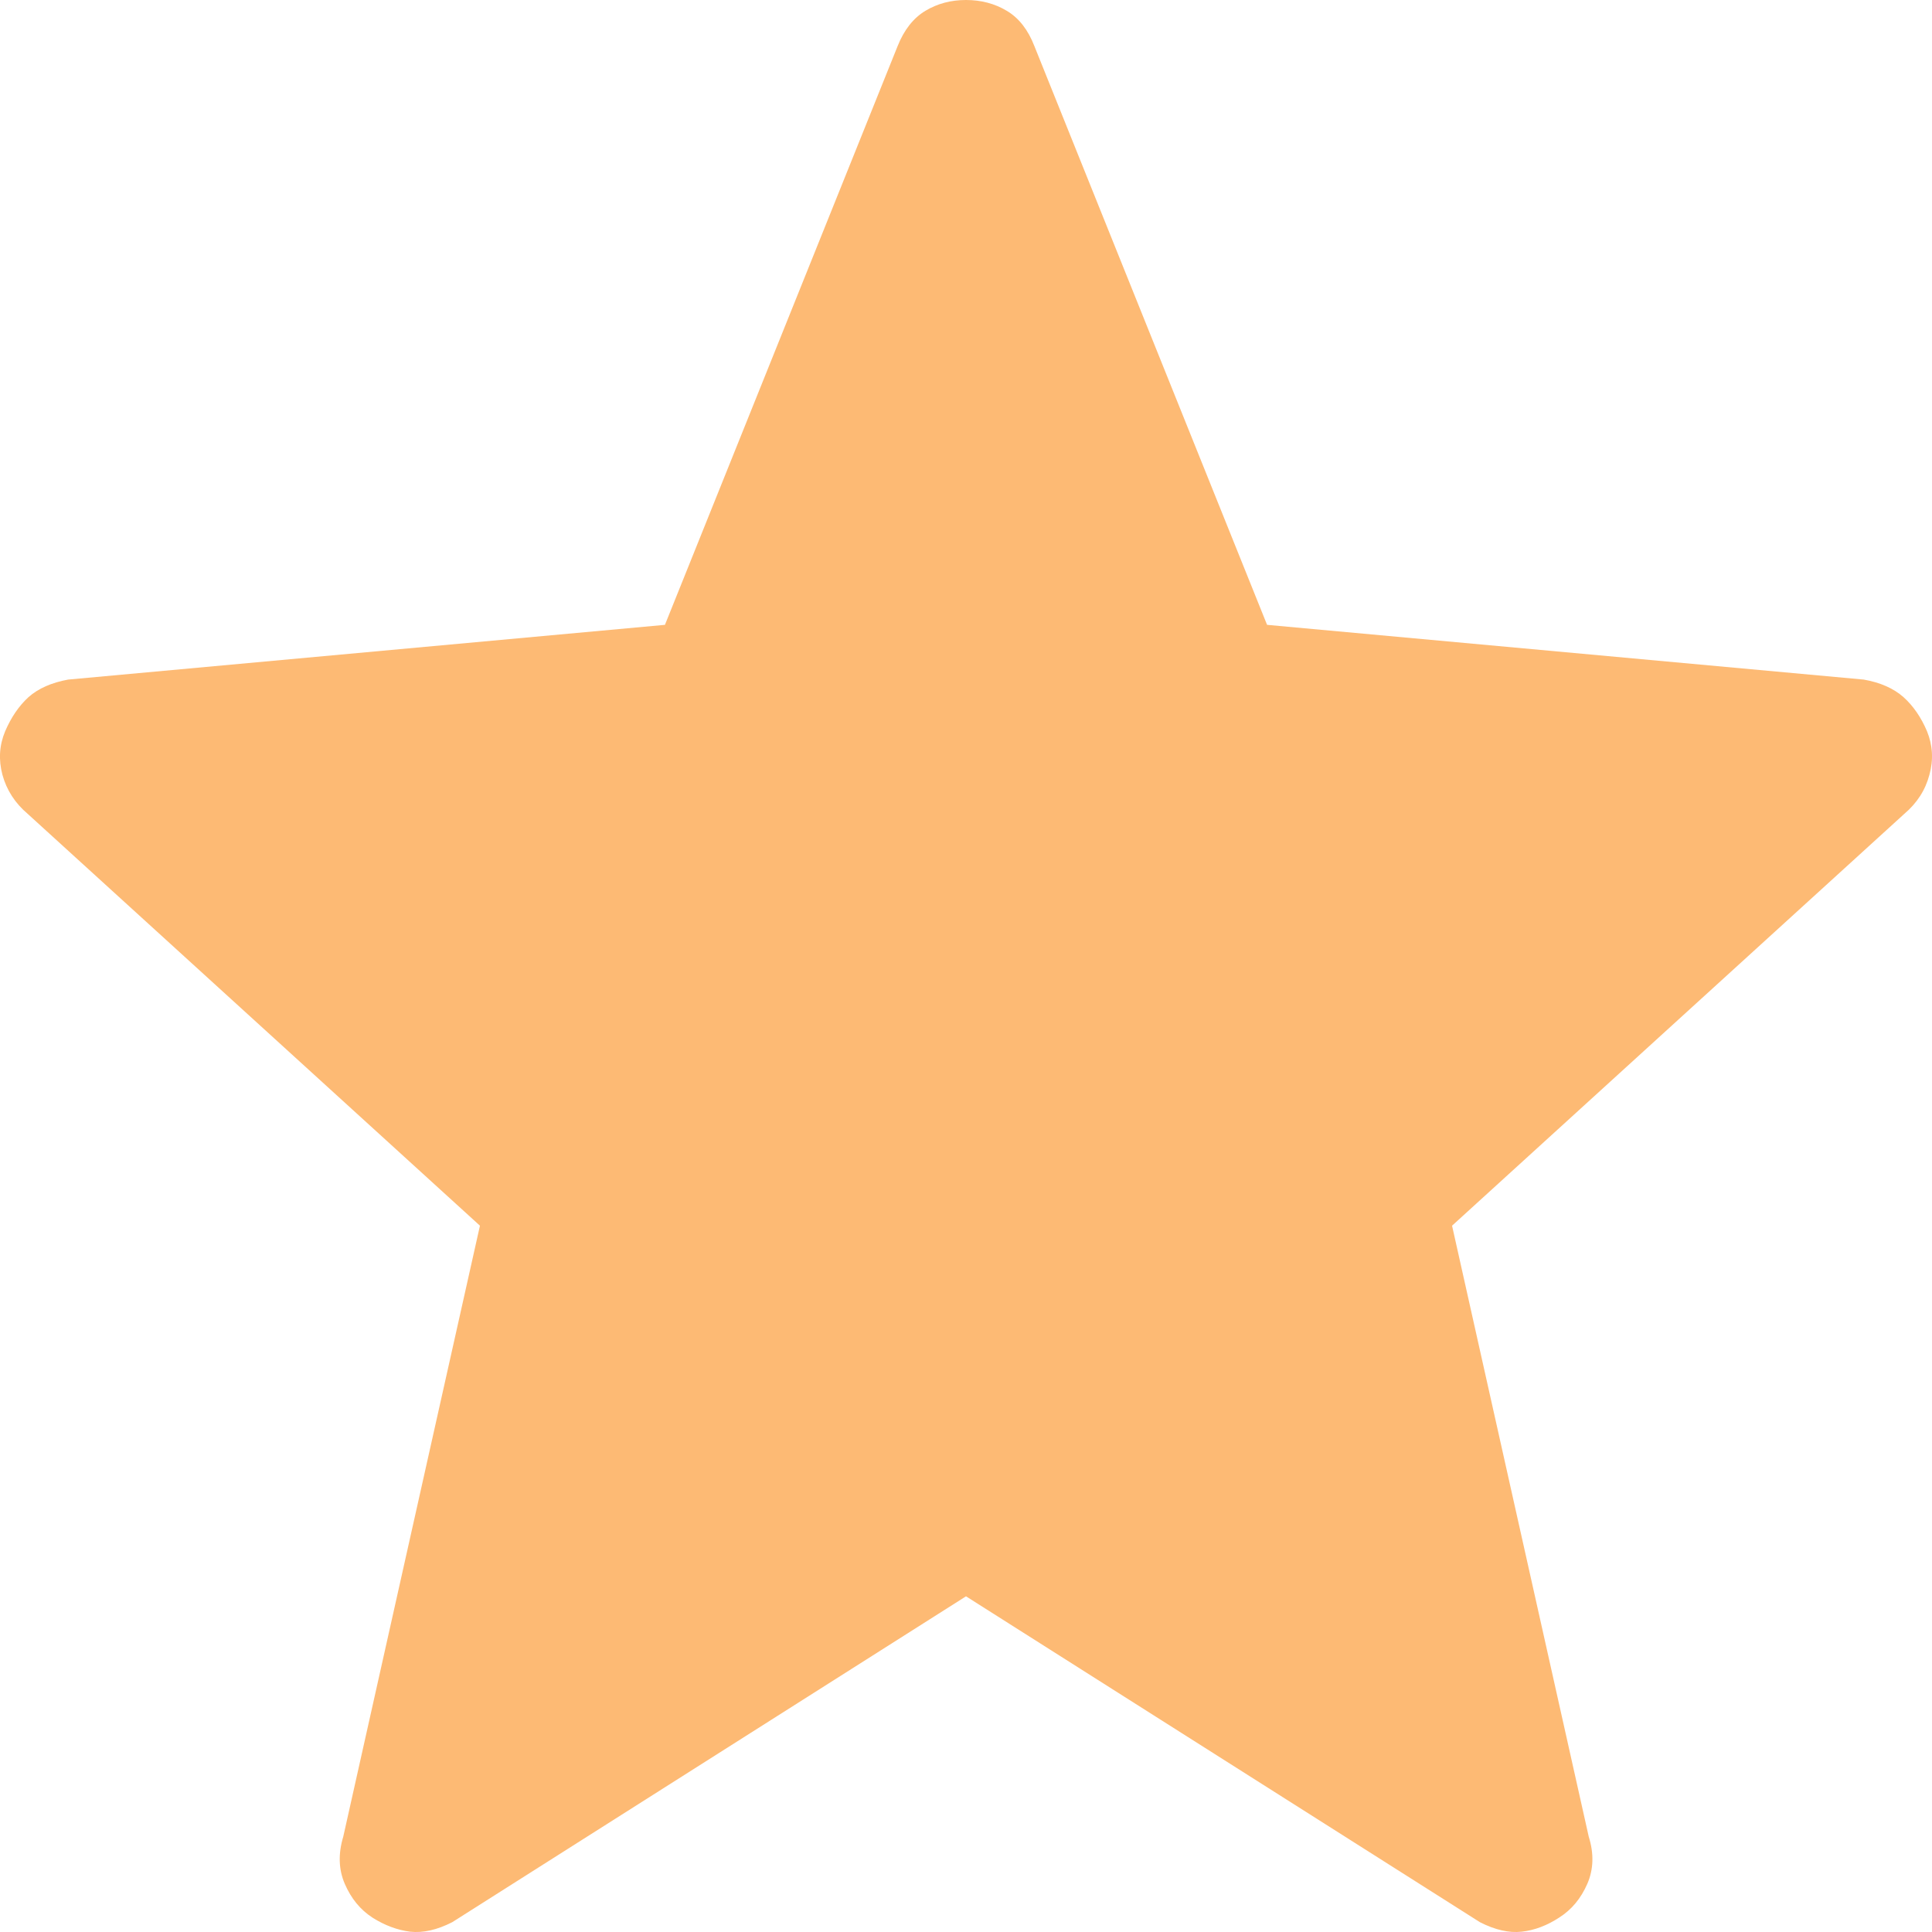
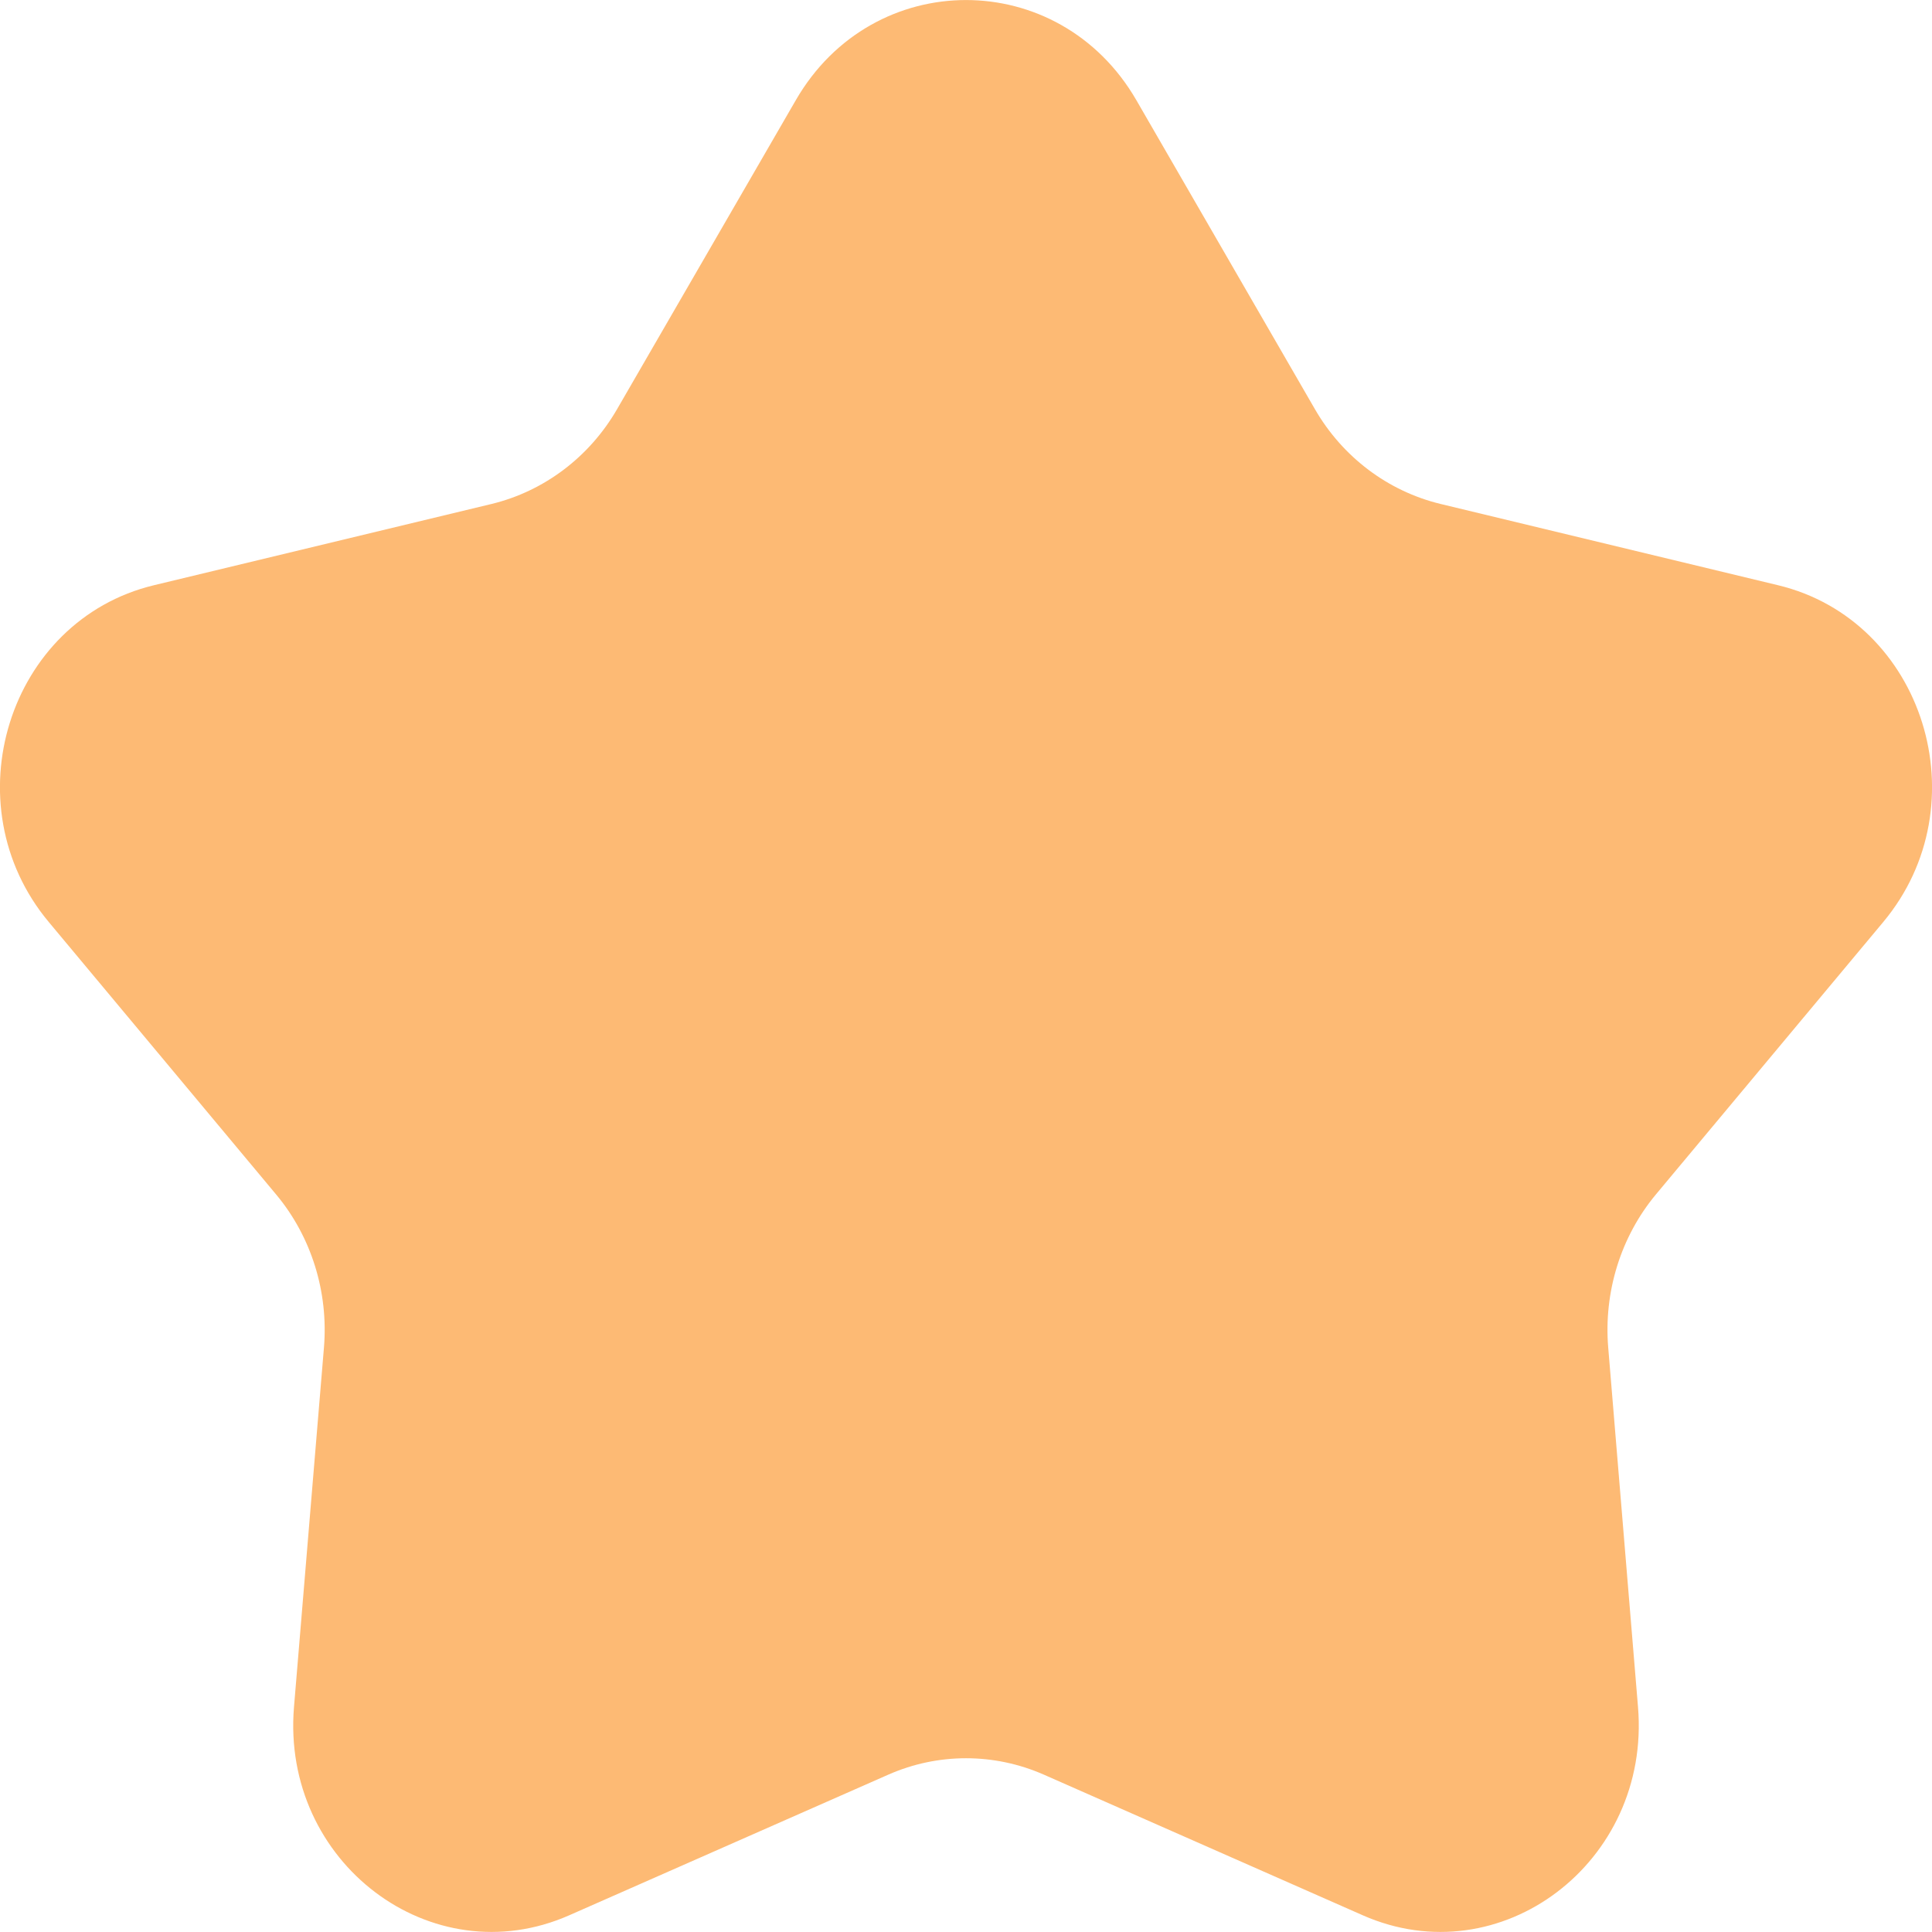
<svg xmlns="http://www.w3.org/2000/svg" width="12" height="12" viewBox="0 0 12 12" fill="none">
-   <path d="M6 9.915L2.809 11.939C2.715 11.987 2.628 12.007 2.547 11.998C2.468 11.988 2.39 11.959 2.314 11.911C2.238 11.862 2.181 11.792 2.142 11.702C2.103 11.613 2.1 11.514 2.132 11.408L2.981 7.613L0.172 5.055C0.093 4.988 0.041 4.907 0.015 4.812C-0.01 4.718 -0.004 4.628 0.032 4.542C0.069 4.456 0.117 4.385 0.177 4.33C0.238 4.276 0.32 4.24 0.423 4.221L4.13 3.881L5.575 0.287C5.615 0.186 5.673 0.112 5.748 0.067C5.823 0.022 5.907 0 6 0C6.093 0 6.178 0.022 6.253 0.067C6.329 0.112 6.386 0.186 6.425 0.287L7.87 3.881L11.576 4.221C11.679 4.239 11.762 4.276 11.823 4.33C11.884 4.385 11.932 4.455 11.969 4.542C12.004 4.628 12.01 4.718 11.984 4.812C11.959 4.907 11.907 4.988 11.828 5.055L9.019 7.613L9.868 11.408C9.901 11.513 9.898 11.611 9.859 11.701C9.819 11.792 9.762 11.861 9.685 11.91C9.61 11.959 9.533 11.989 9.452 11.998C9.373 12.007 9.286 11.987 9.192 11.939L6 9.915Z" fill="#FDBA74" />
+   <path d="M4.943 0.622C5.422 -0.207 6.578 -0.207 7.058 0.622L8.167 2.541C8.339 2.839 8.621 3.051 8.947 3.13L11.044 3.635C11.95 3.853 12.307 4.997 11.697 5.727L10.285 7.419C10.067 7.681 9.96 8.025 9.989 8.371L10.174 10.603C10.254 11.567 9.32 12.274 8.464 11.896L6.482 11.022C6.174 10.887 5.826 10.887 5.519 11.022L3.536 11.896C2.68 12.274 1.746 11.567 1.826 10.603L2.012 8.371C2.041 8.025 1.934 7.681 1.715 7.419L0.303 5.727C-0.307 4.997 0.05 3.853 0.956 3.635L3.054 3.13C3.379 3.051 3.661 2.839 3.833 2.541L4.943 0.622Z" fill="#FDBA74" />
</svg>
